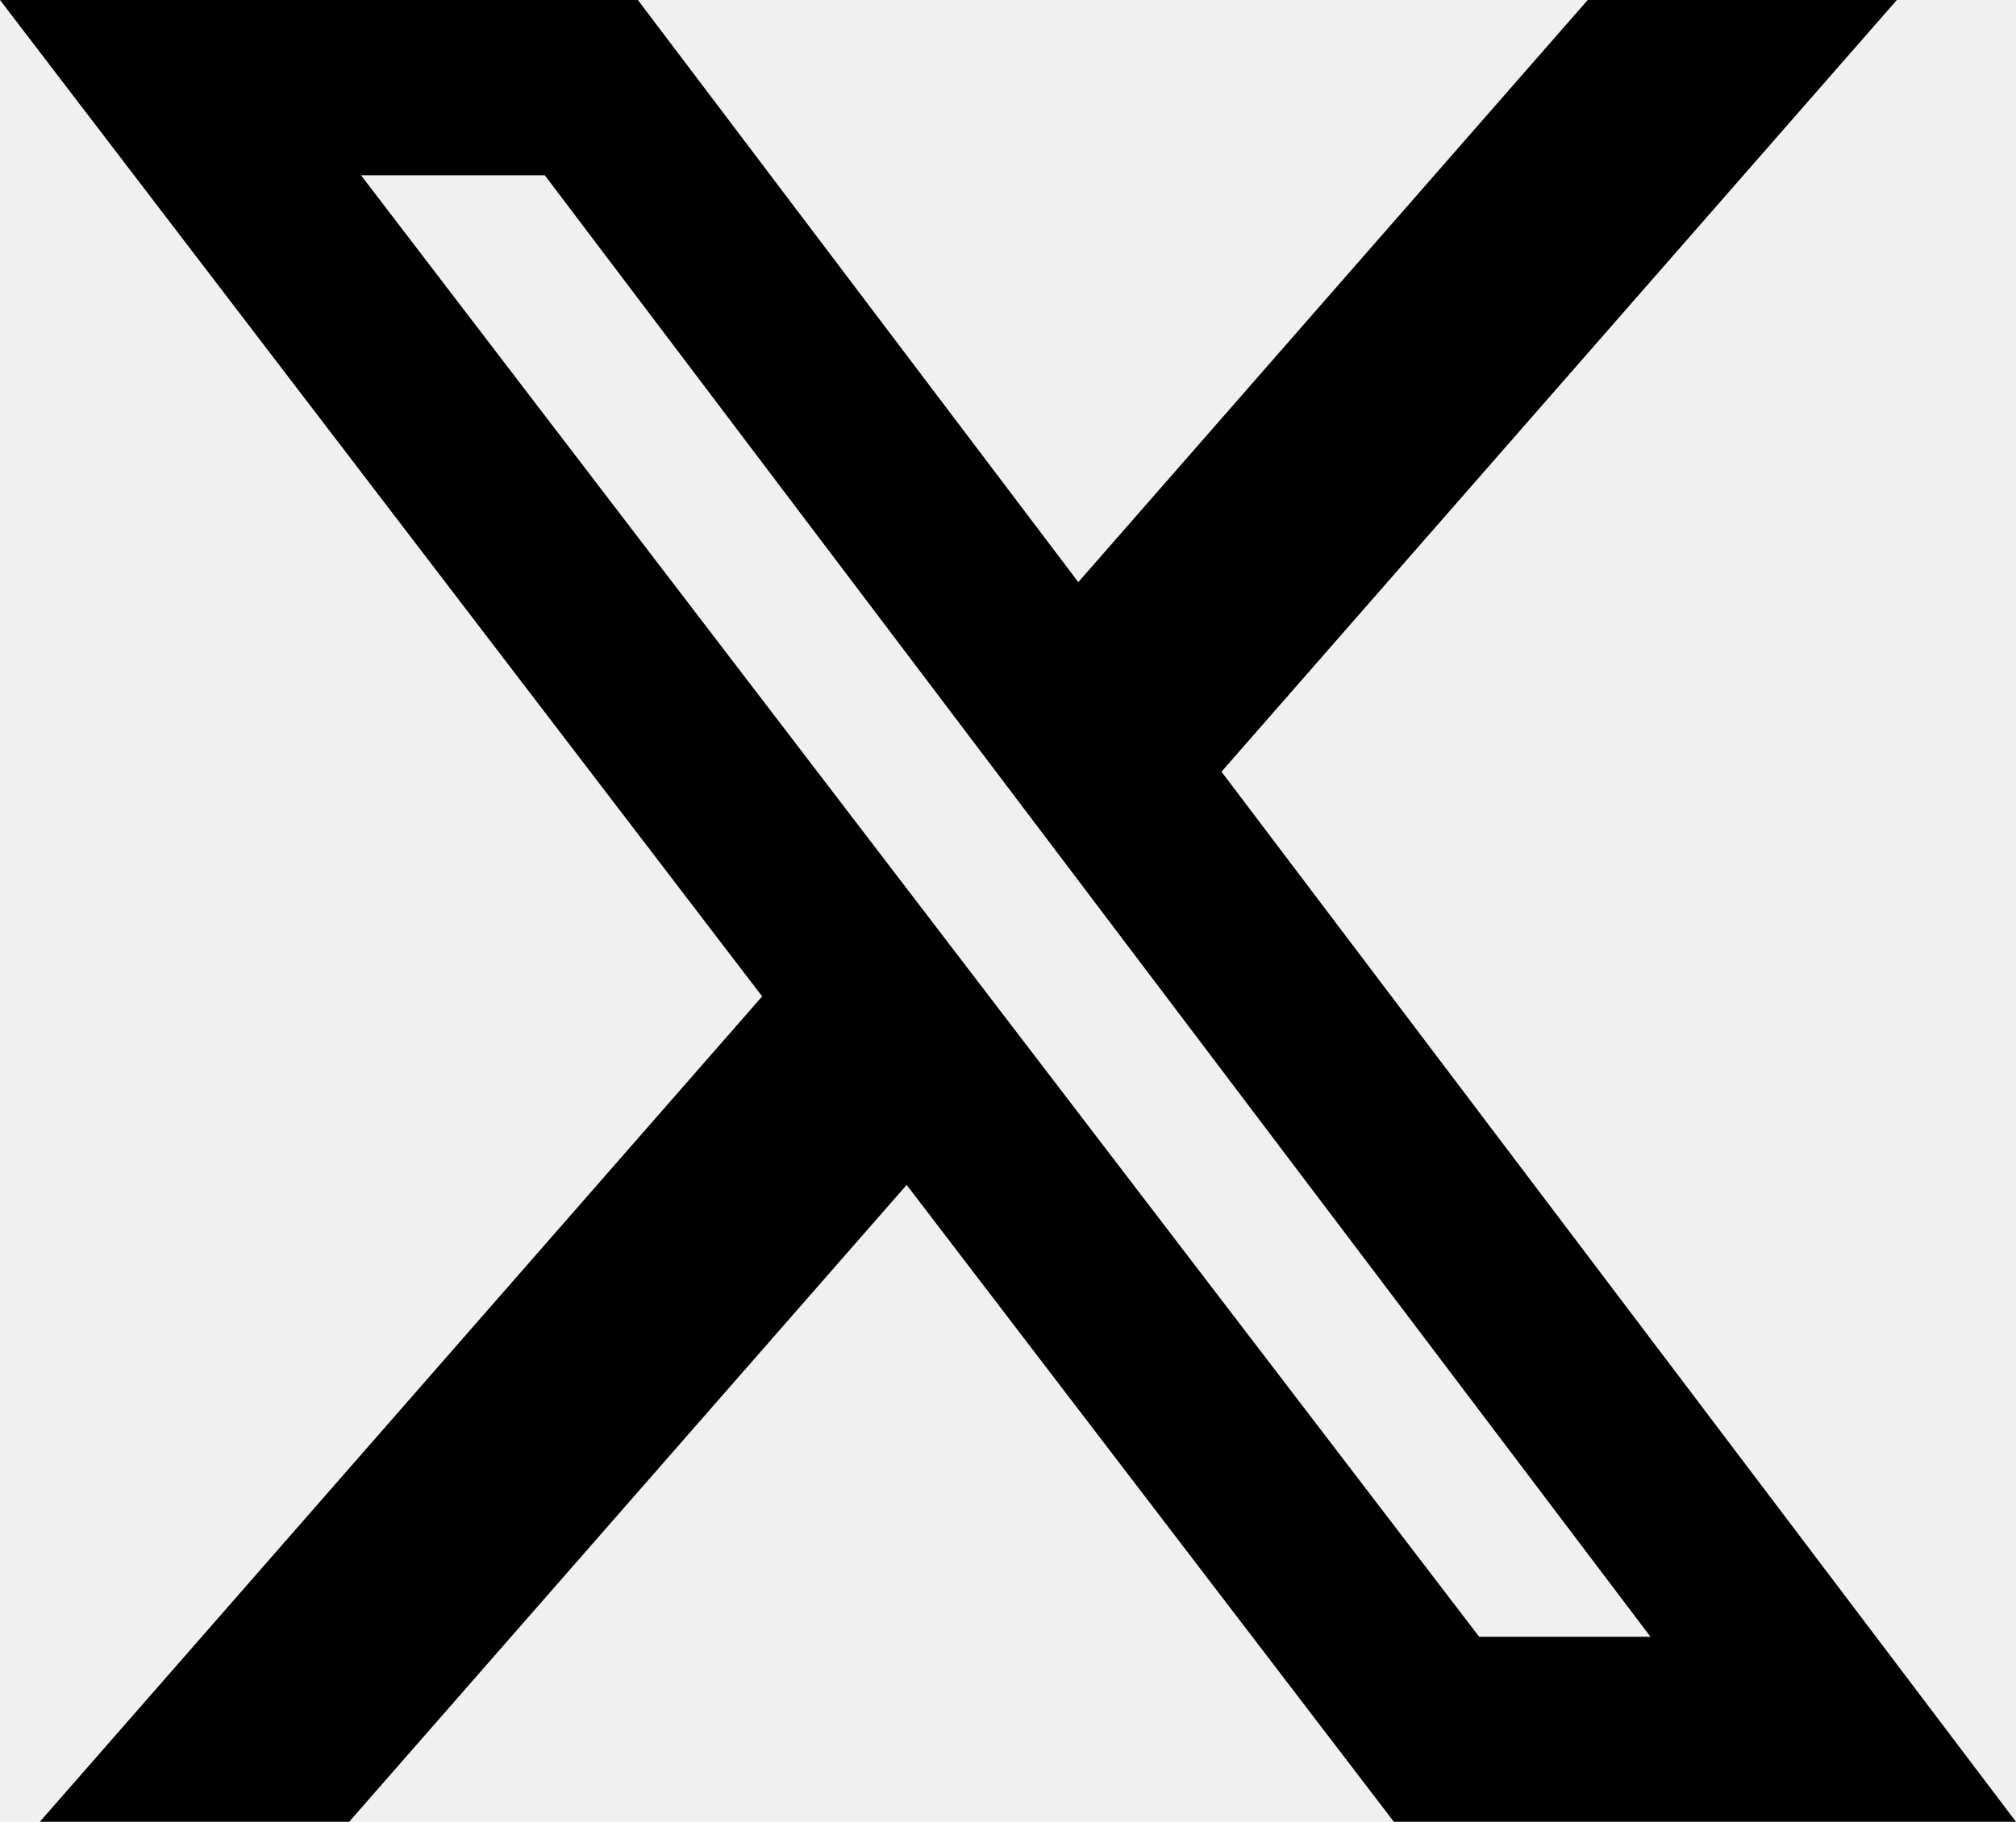
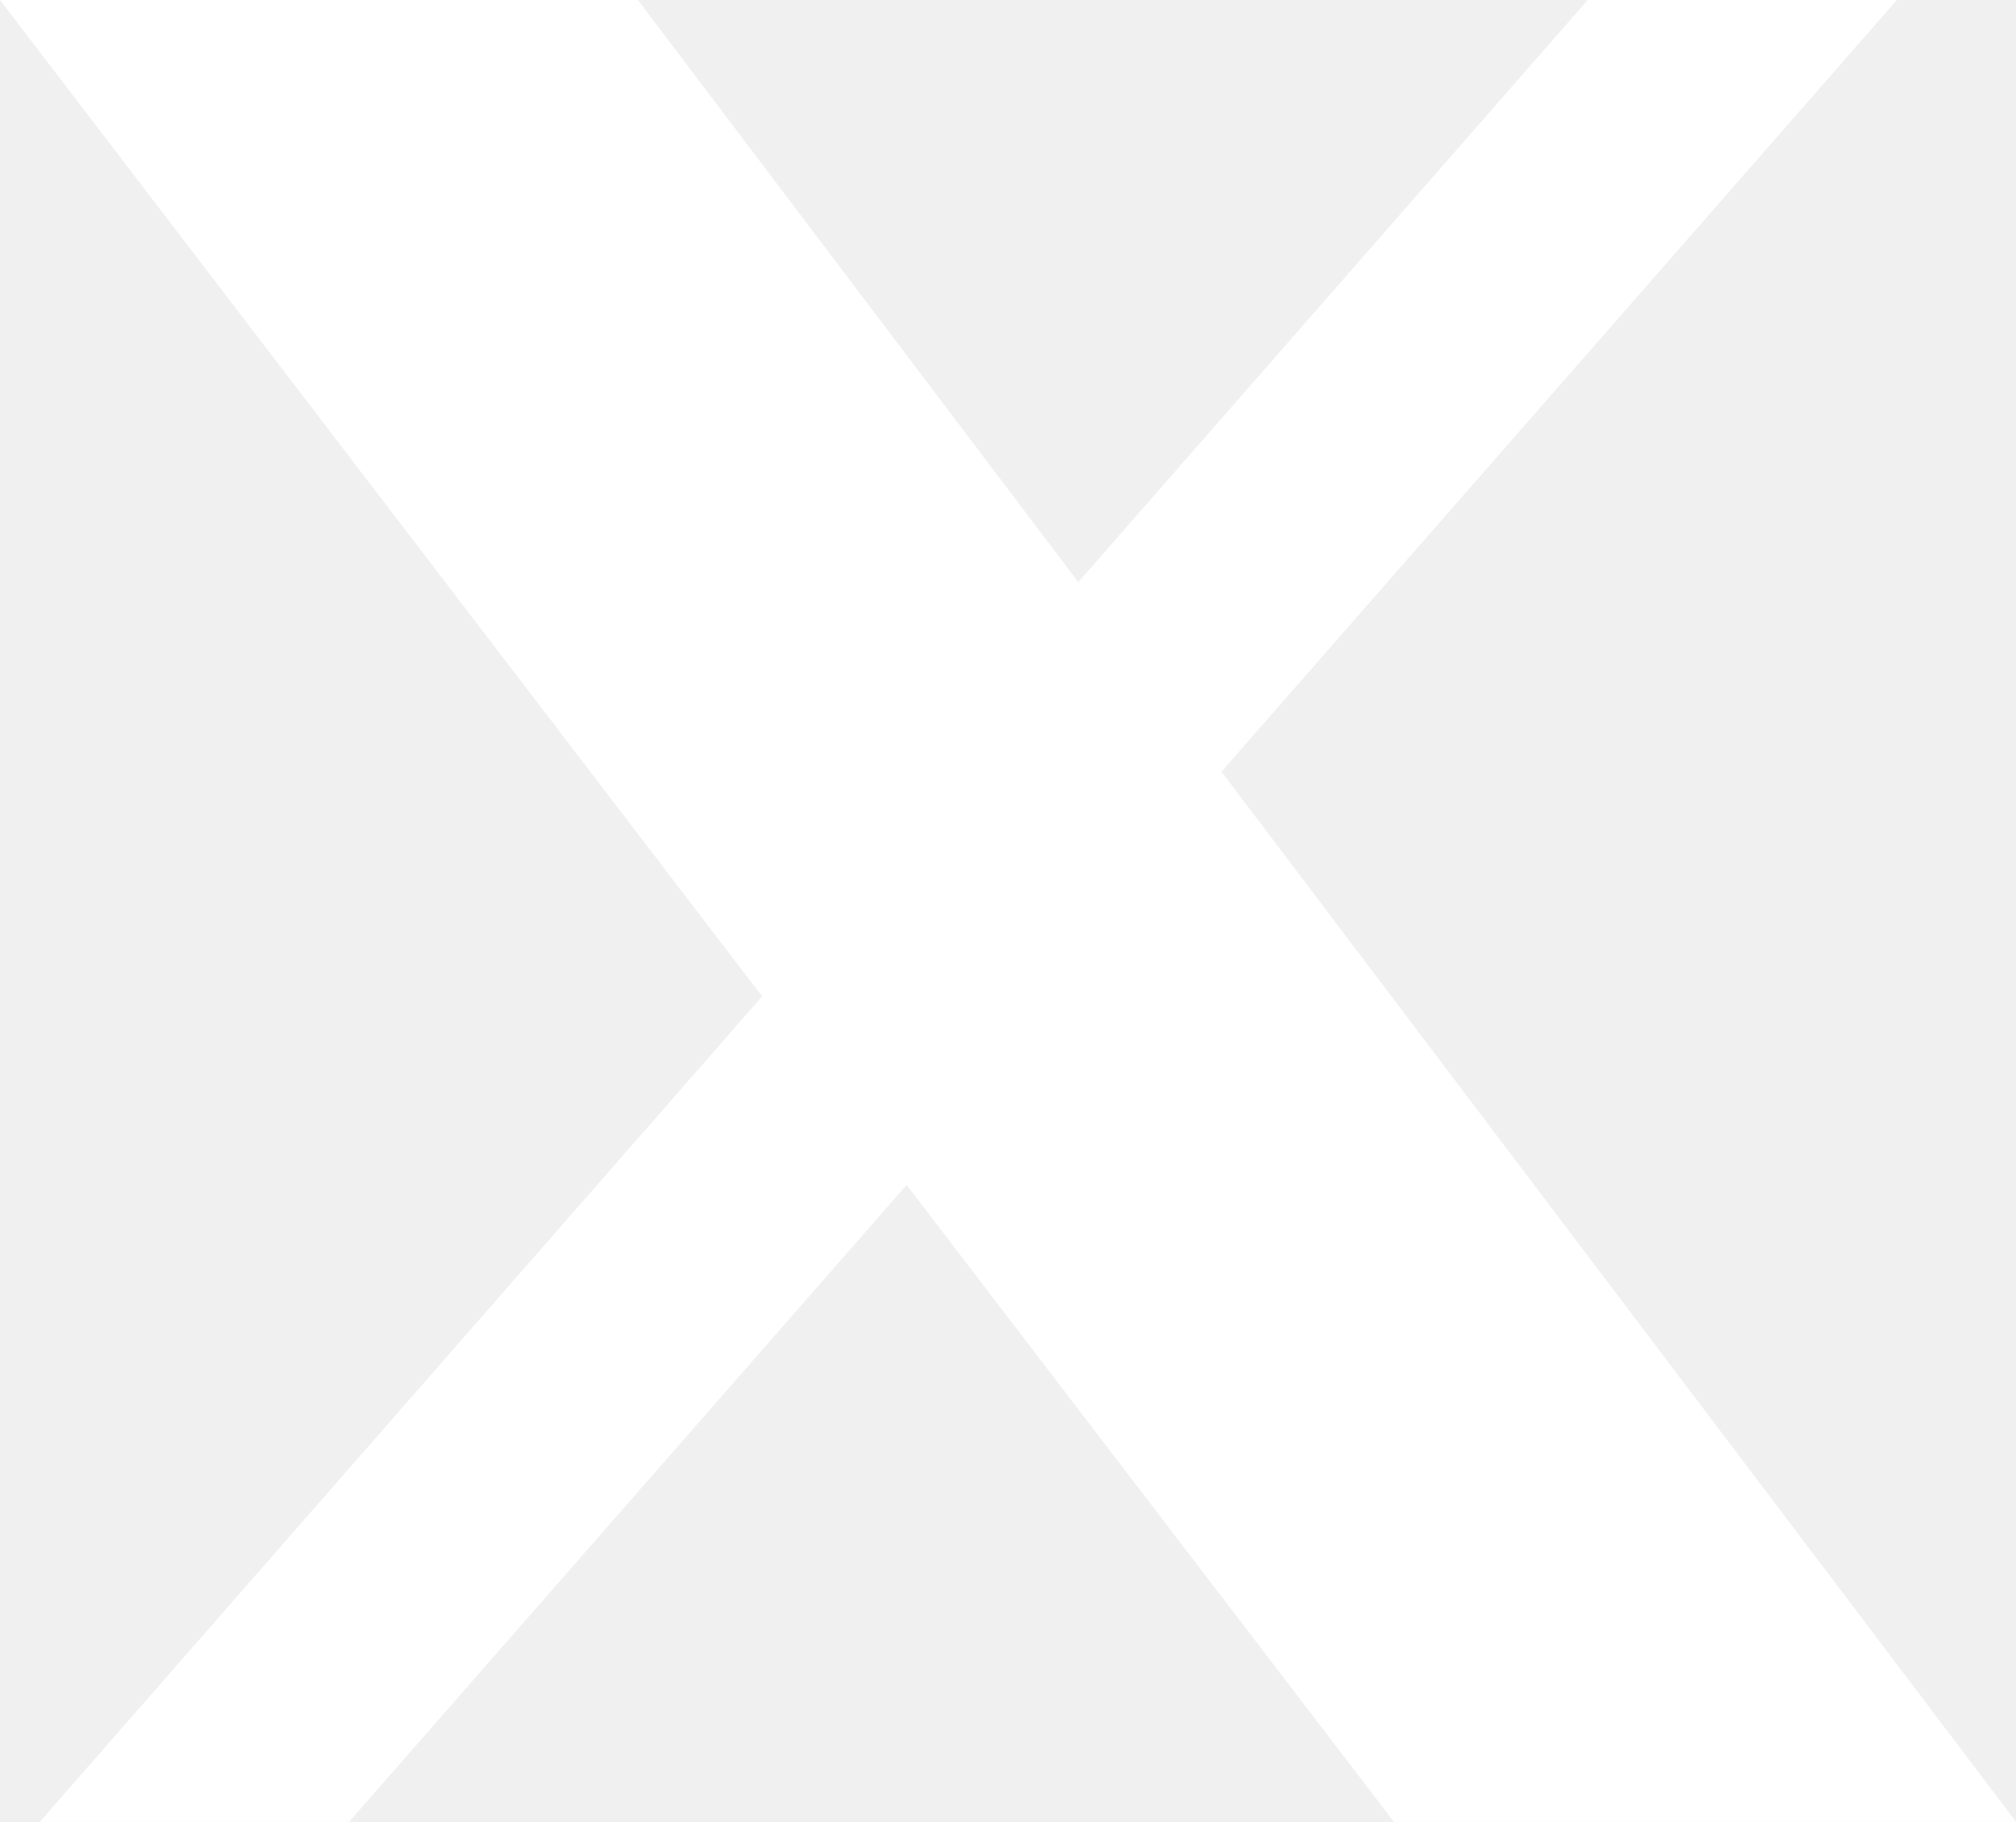
<svg xmlns="http://www.w3.org/2000/svg" shape-rendering="geometricPrecision" text-rendering="geometricPrecision" image-rendering="optimizeQuality" fill-rule="evenodd" clip-rule="evenodd" viewBox="0 0 512 462.799">
-   <path fill-rule="nonzero" d="M403.229 0h78.506L310.219 196.04 512 462.799H354.002L230.261 301.007 88.669 462.799h-78.56l183.455-209.683L0 0h161.999l111.856 147.88L403.229 0zm-27.556 415.805h43.505L138.363 44.527h-46.68l283.99 371.278z" />
+   <path fill-rule="nonzero" d="M403.229 0h78.506L310.219 196.04 512 462.799H354.002L230.261 301.007 88.669 462.799h-78.56l183.455-209.683L0 0h161.999l111.856 147.88L403.229 0z" fill="#fff" />
</svg>
